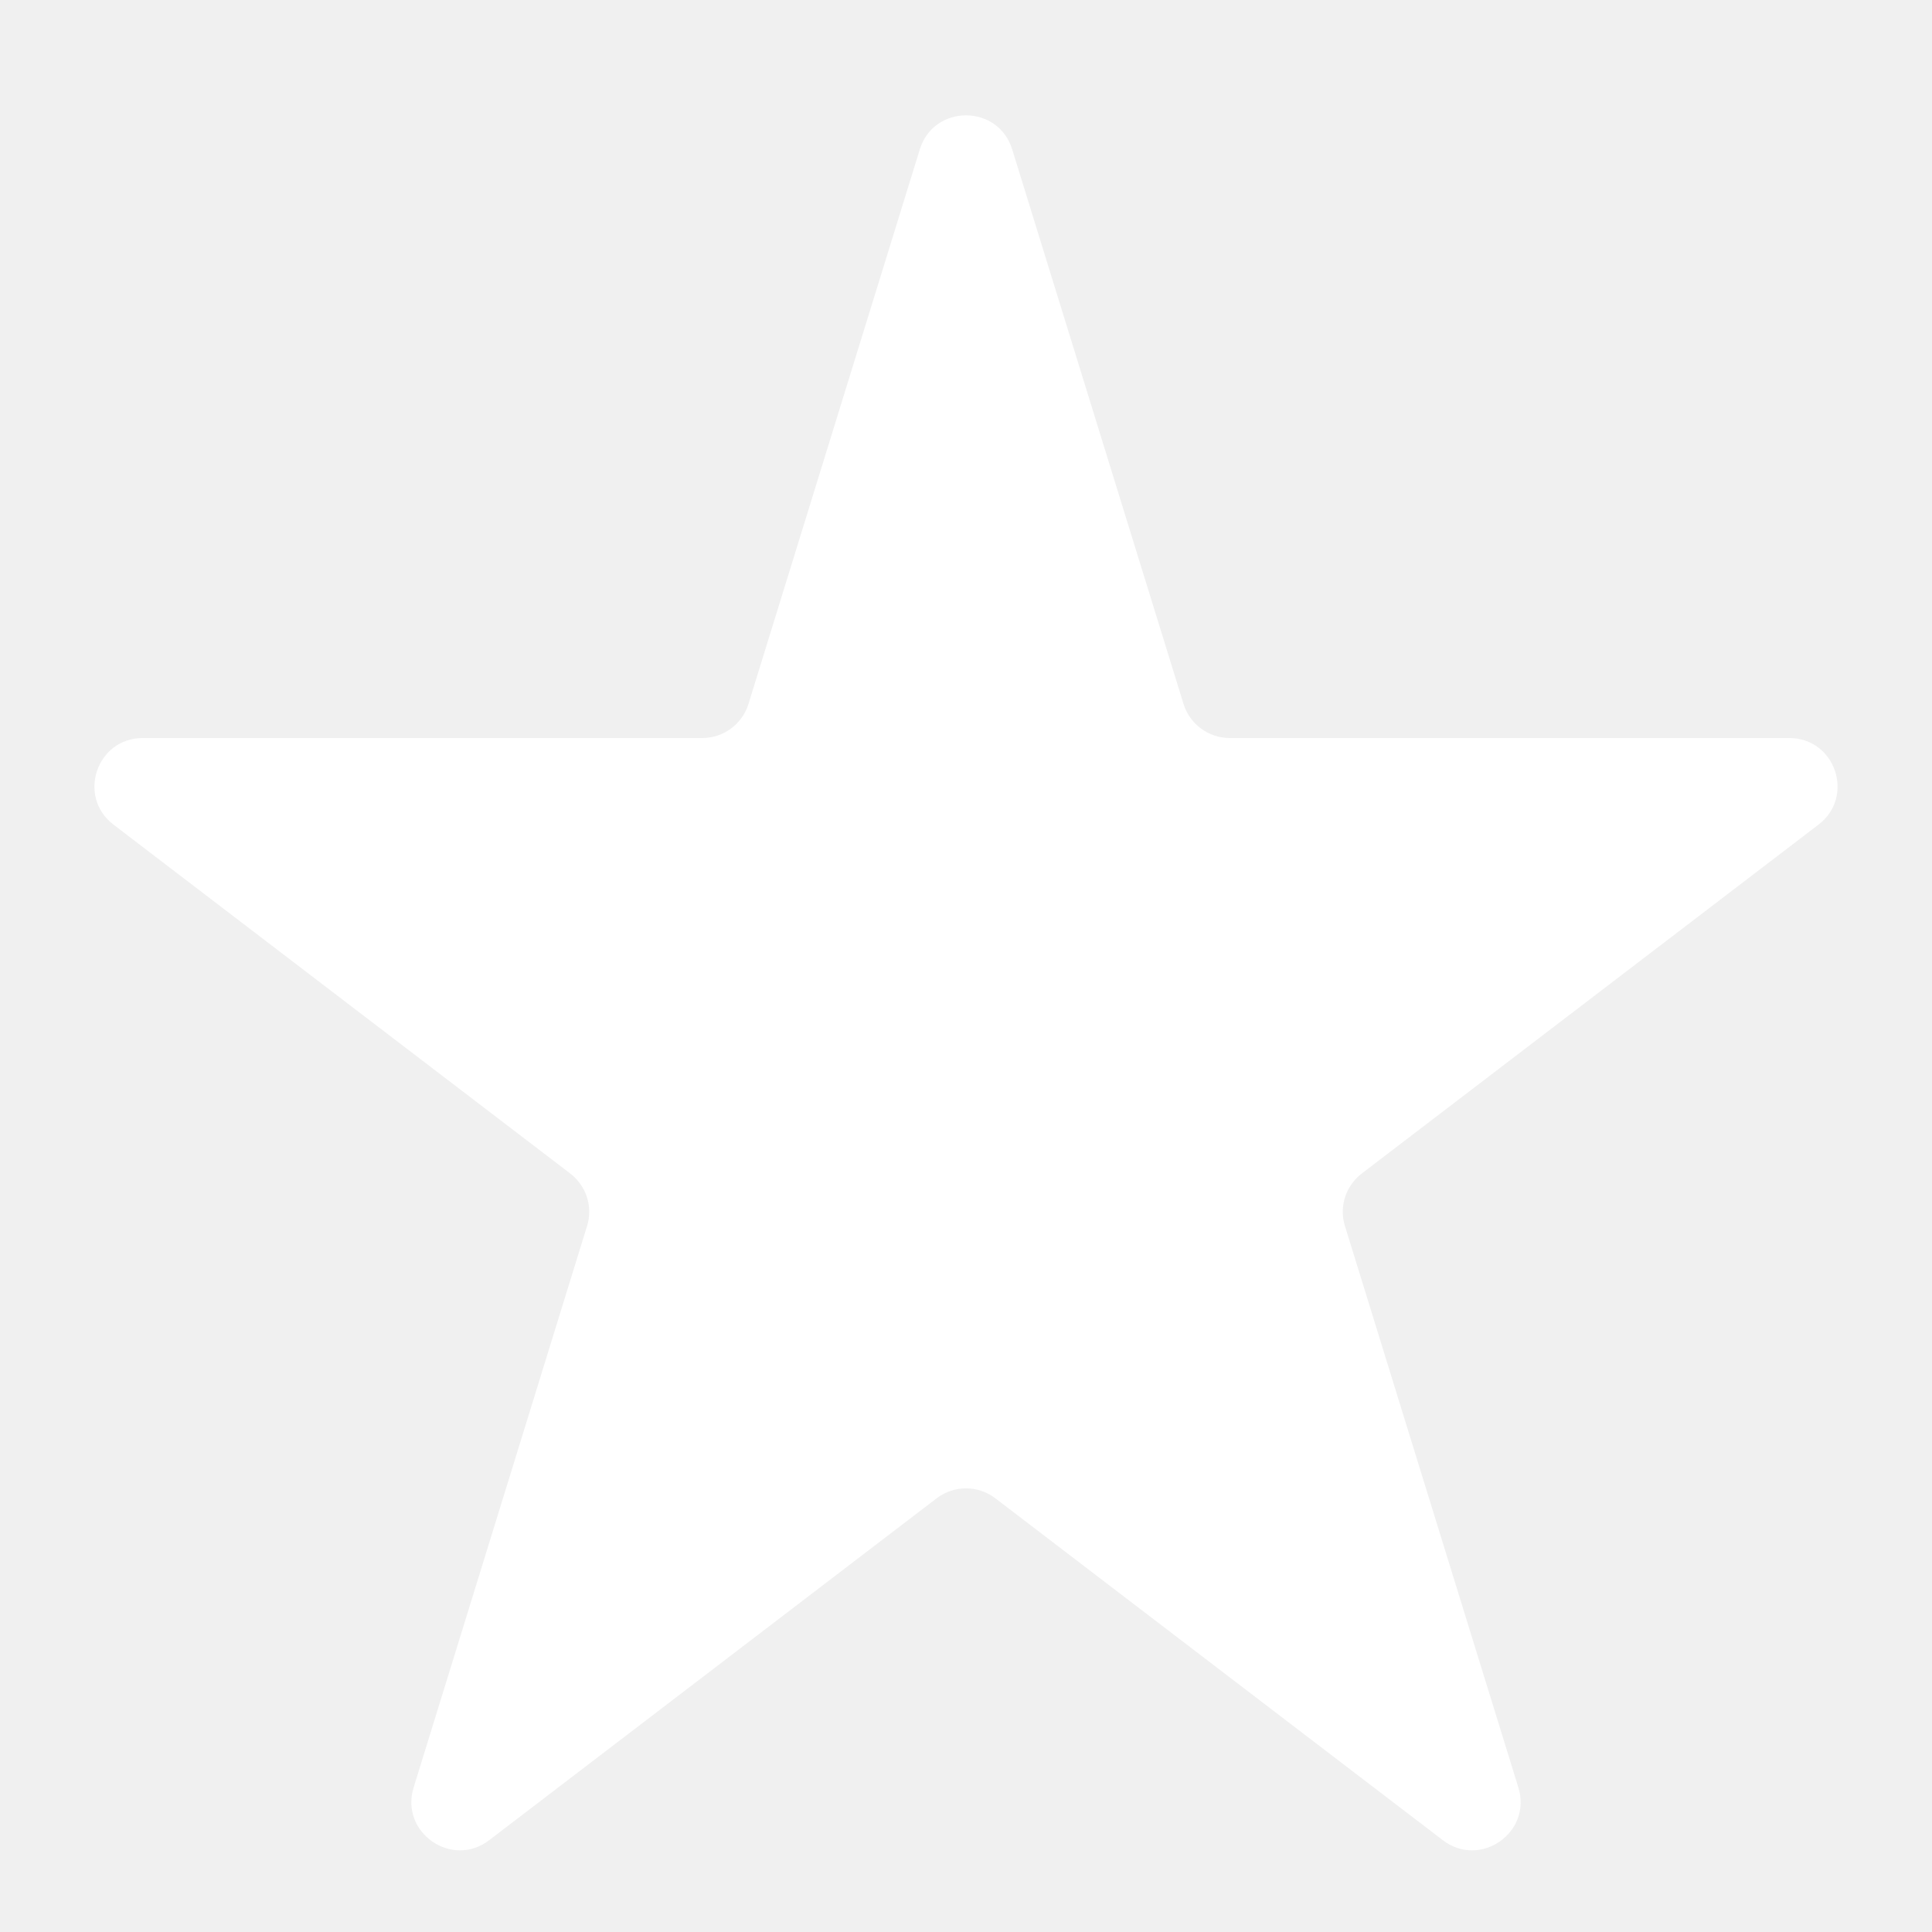
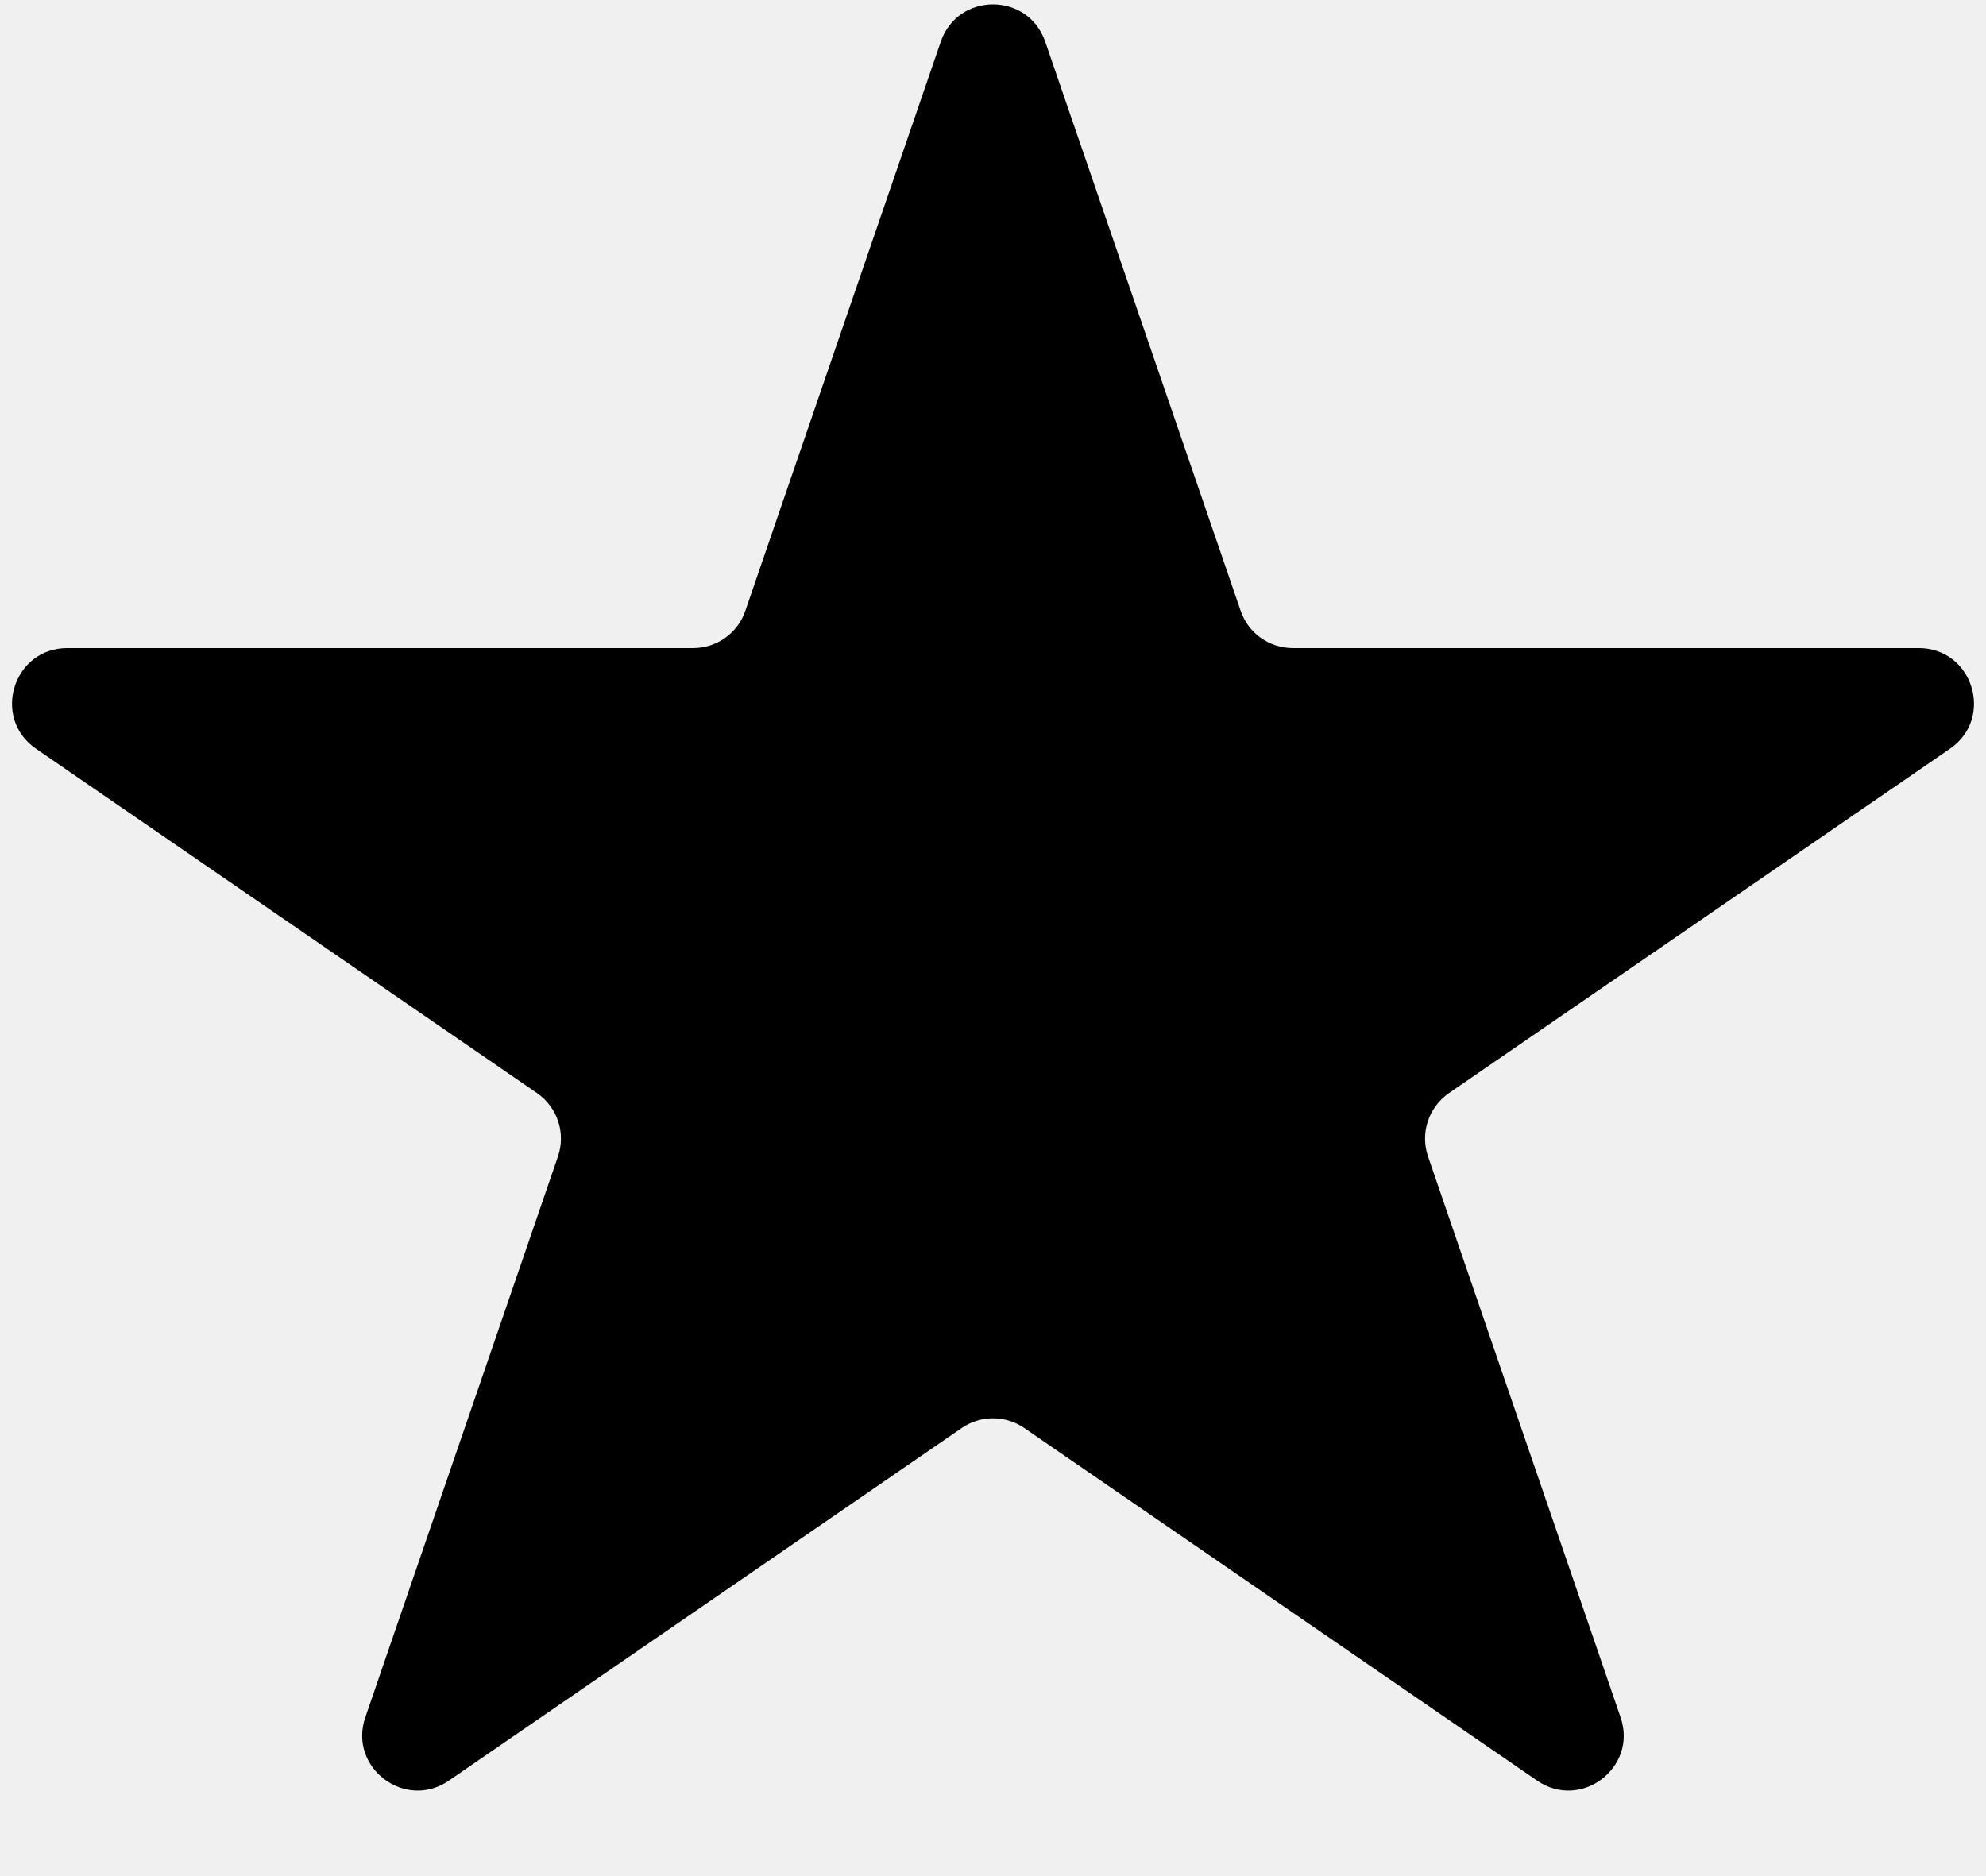
- <svg xmlns="http://www.w3.org/2000/svg" width="12" height="12" viewBox="0 0 12 12" fill="none">
-   <path d="M5.713 0.928C5.8 0.646 6.2 0.646 6.287 0.928L7.351 4.372C7.39 4.498 7.506 4.584 7.638 4.584H11.113C11.4 4.584 11.523 4.948 11.295 5.122L8.458 7.289C8.358 7.366 8.316 7.496 8.354 7.616L9.431 11.103C9.517 11.382 9.194 11.607 8.962 11.43L6.182 9.306C6.075 9.224 5.925 9.224 5.818 9.306L3.038 11.43C2.806 11.607 2.483 11.382 2.569 11.103L3.646 7.616C3.684 7.496 3.642 7.366 3.542 7.289L0.705 5.122C0.477 4.948 0.6 4.584 0.887 4.584H4.362C4.494 4.584 4.61 4.498 4.649 4.372L5.713 0.928Z" fill="white" />
+ <svg xmlns="http://www.w3.org/2000/svg" width="18" height="17" viewBox="0 0 18 17">
+   <path d="M8.527 0.377C8.682 -0.073 9.318 -0.073 9.473 0.377L11.245 5.538C11.314 5.74 11.504 5.875 11.718 5.875H17.39C17.881 5.875 18.078 6.509 17.674 6.787L13.133 9.909C12.948 10.037 12.87 10.271 12.943 10.484L14.688 15.568C14.845 16.023 14.329 16.415 13.932 16.142L9.283 12.945C9.113 12.828 8.887 12.828 8.717 12.945L4.068 16.142C3.671 16.415 3.155 16.023 3.311 15.568L5.057 10.484C5.13 10.271 5.052 10.037 4.867 9.909L0.326 6.787C-0.078 6.509 0.119 5.875 0.61 5.875H6.282C6.496 5.875 6.686 5.74 6.755 5.538L8.527 0.377Z" />
</svg>
